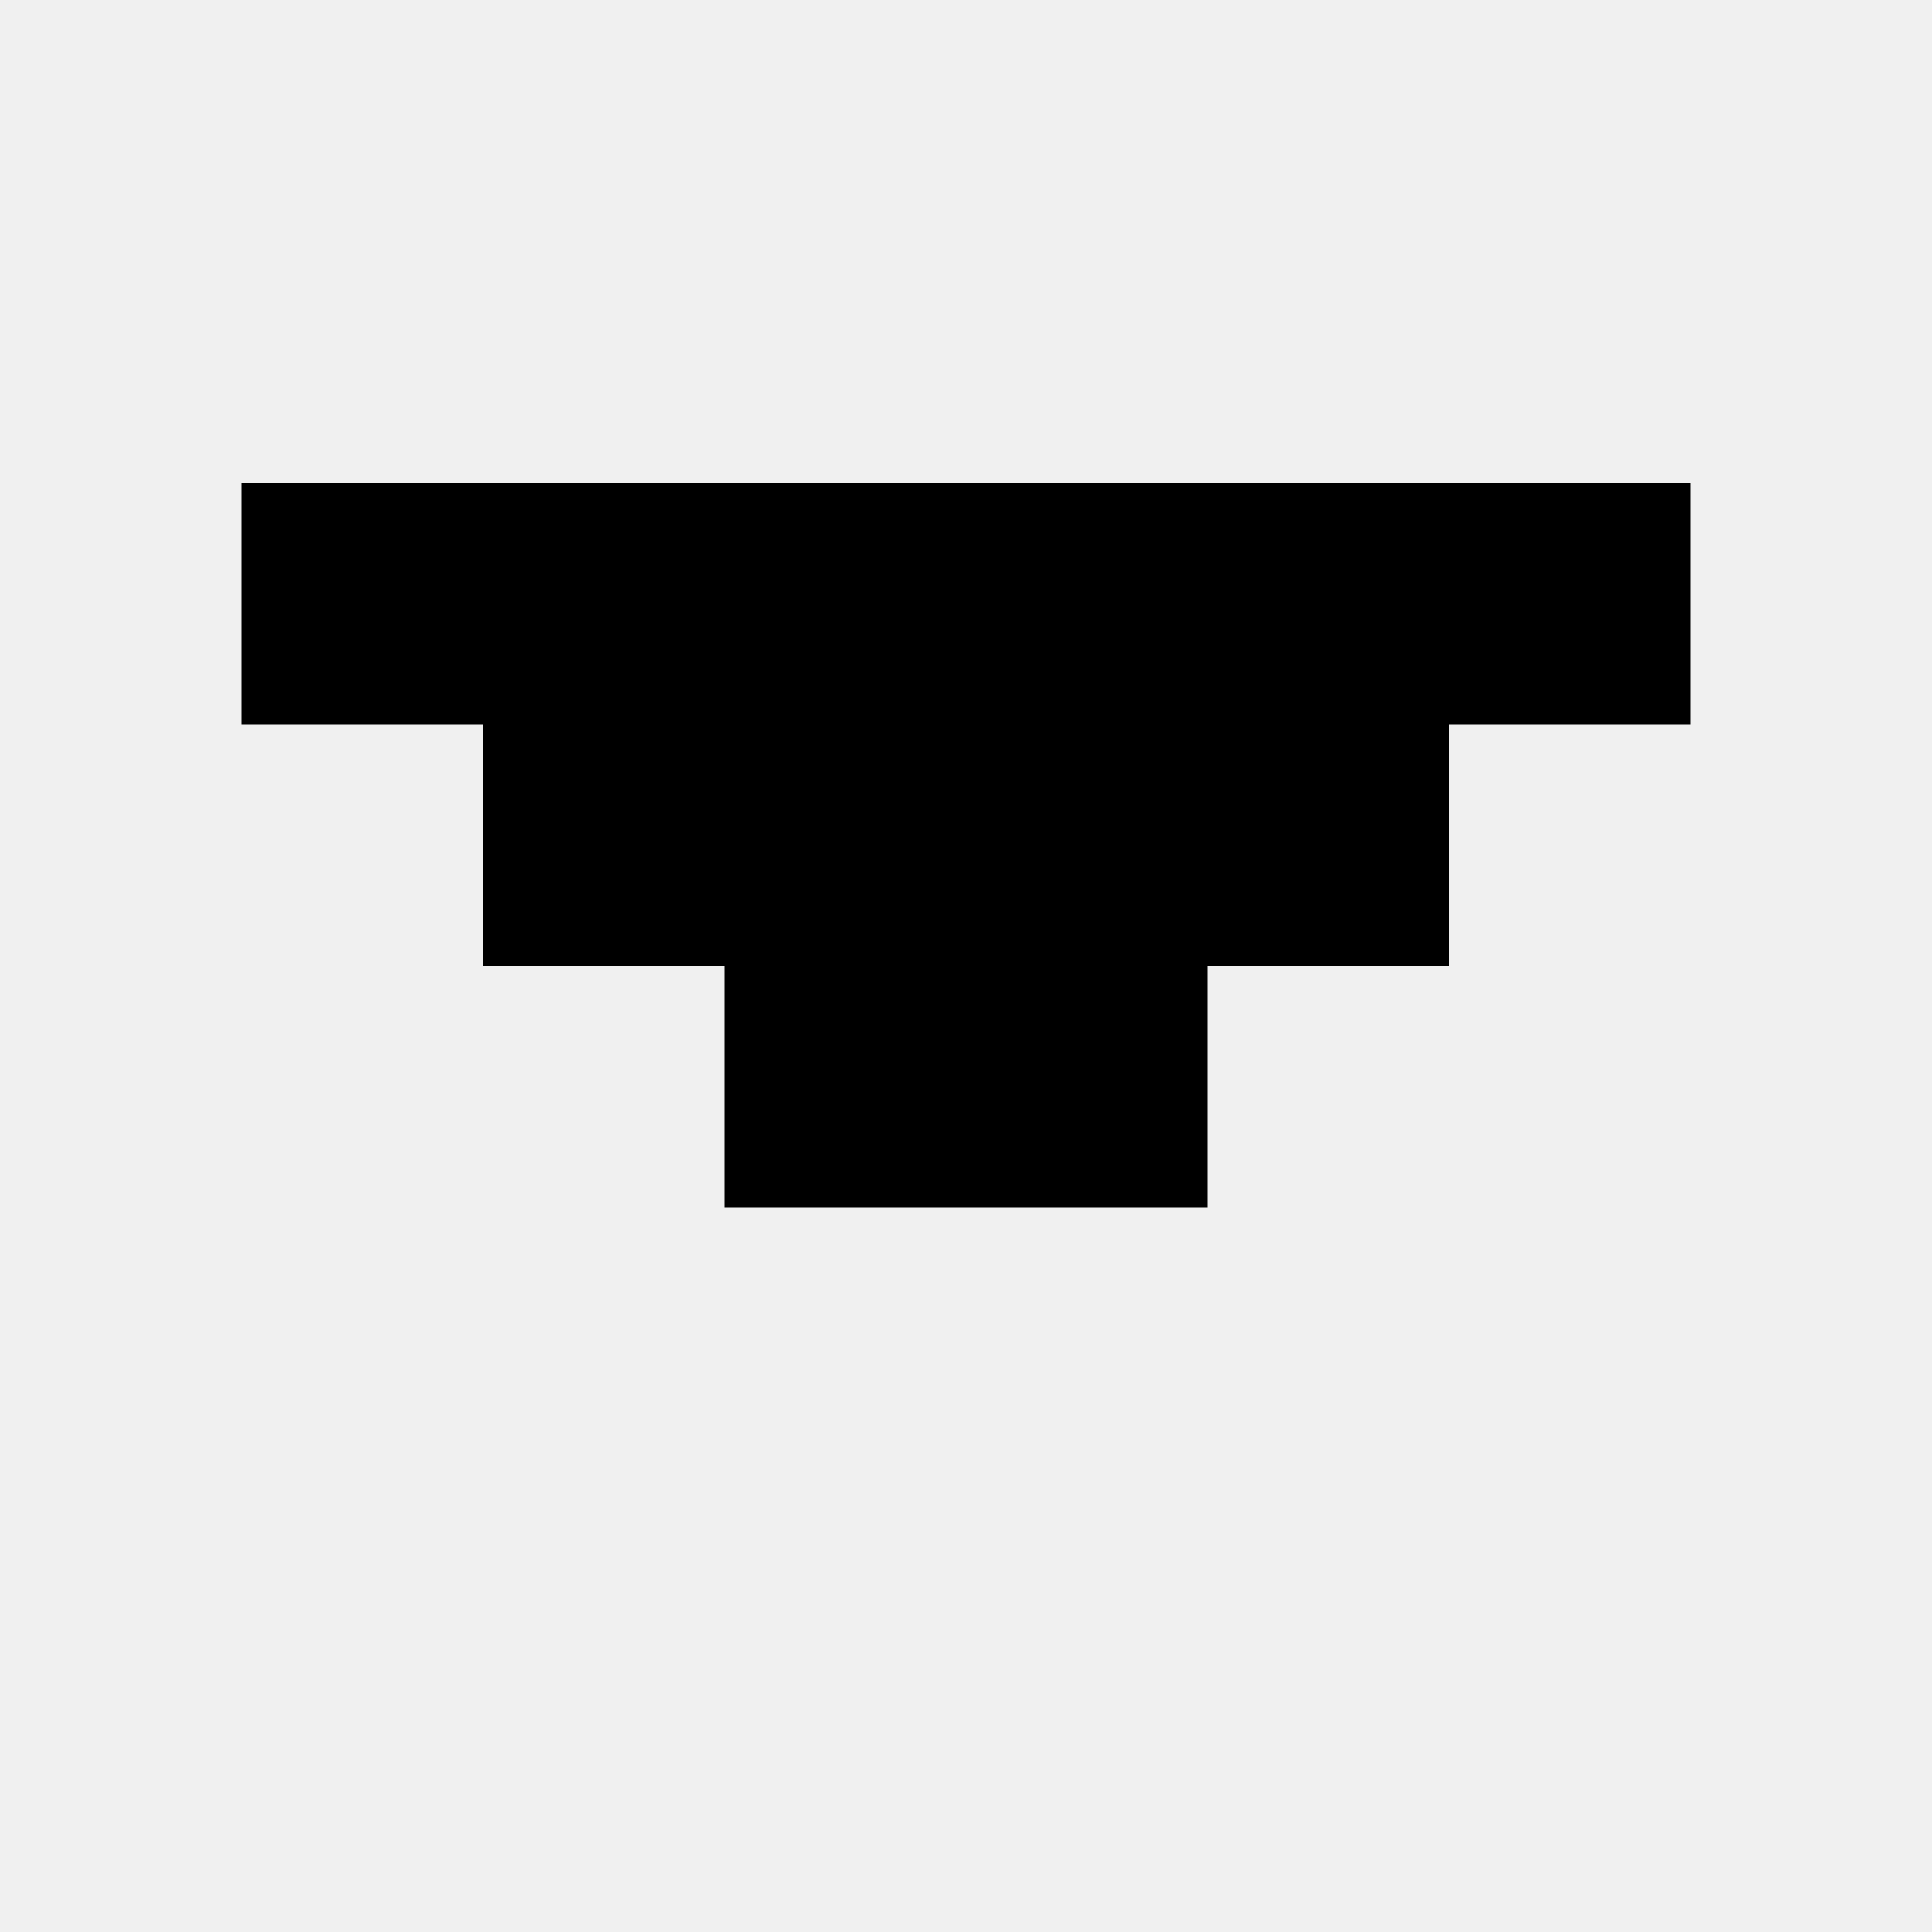
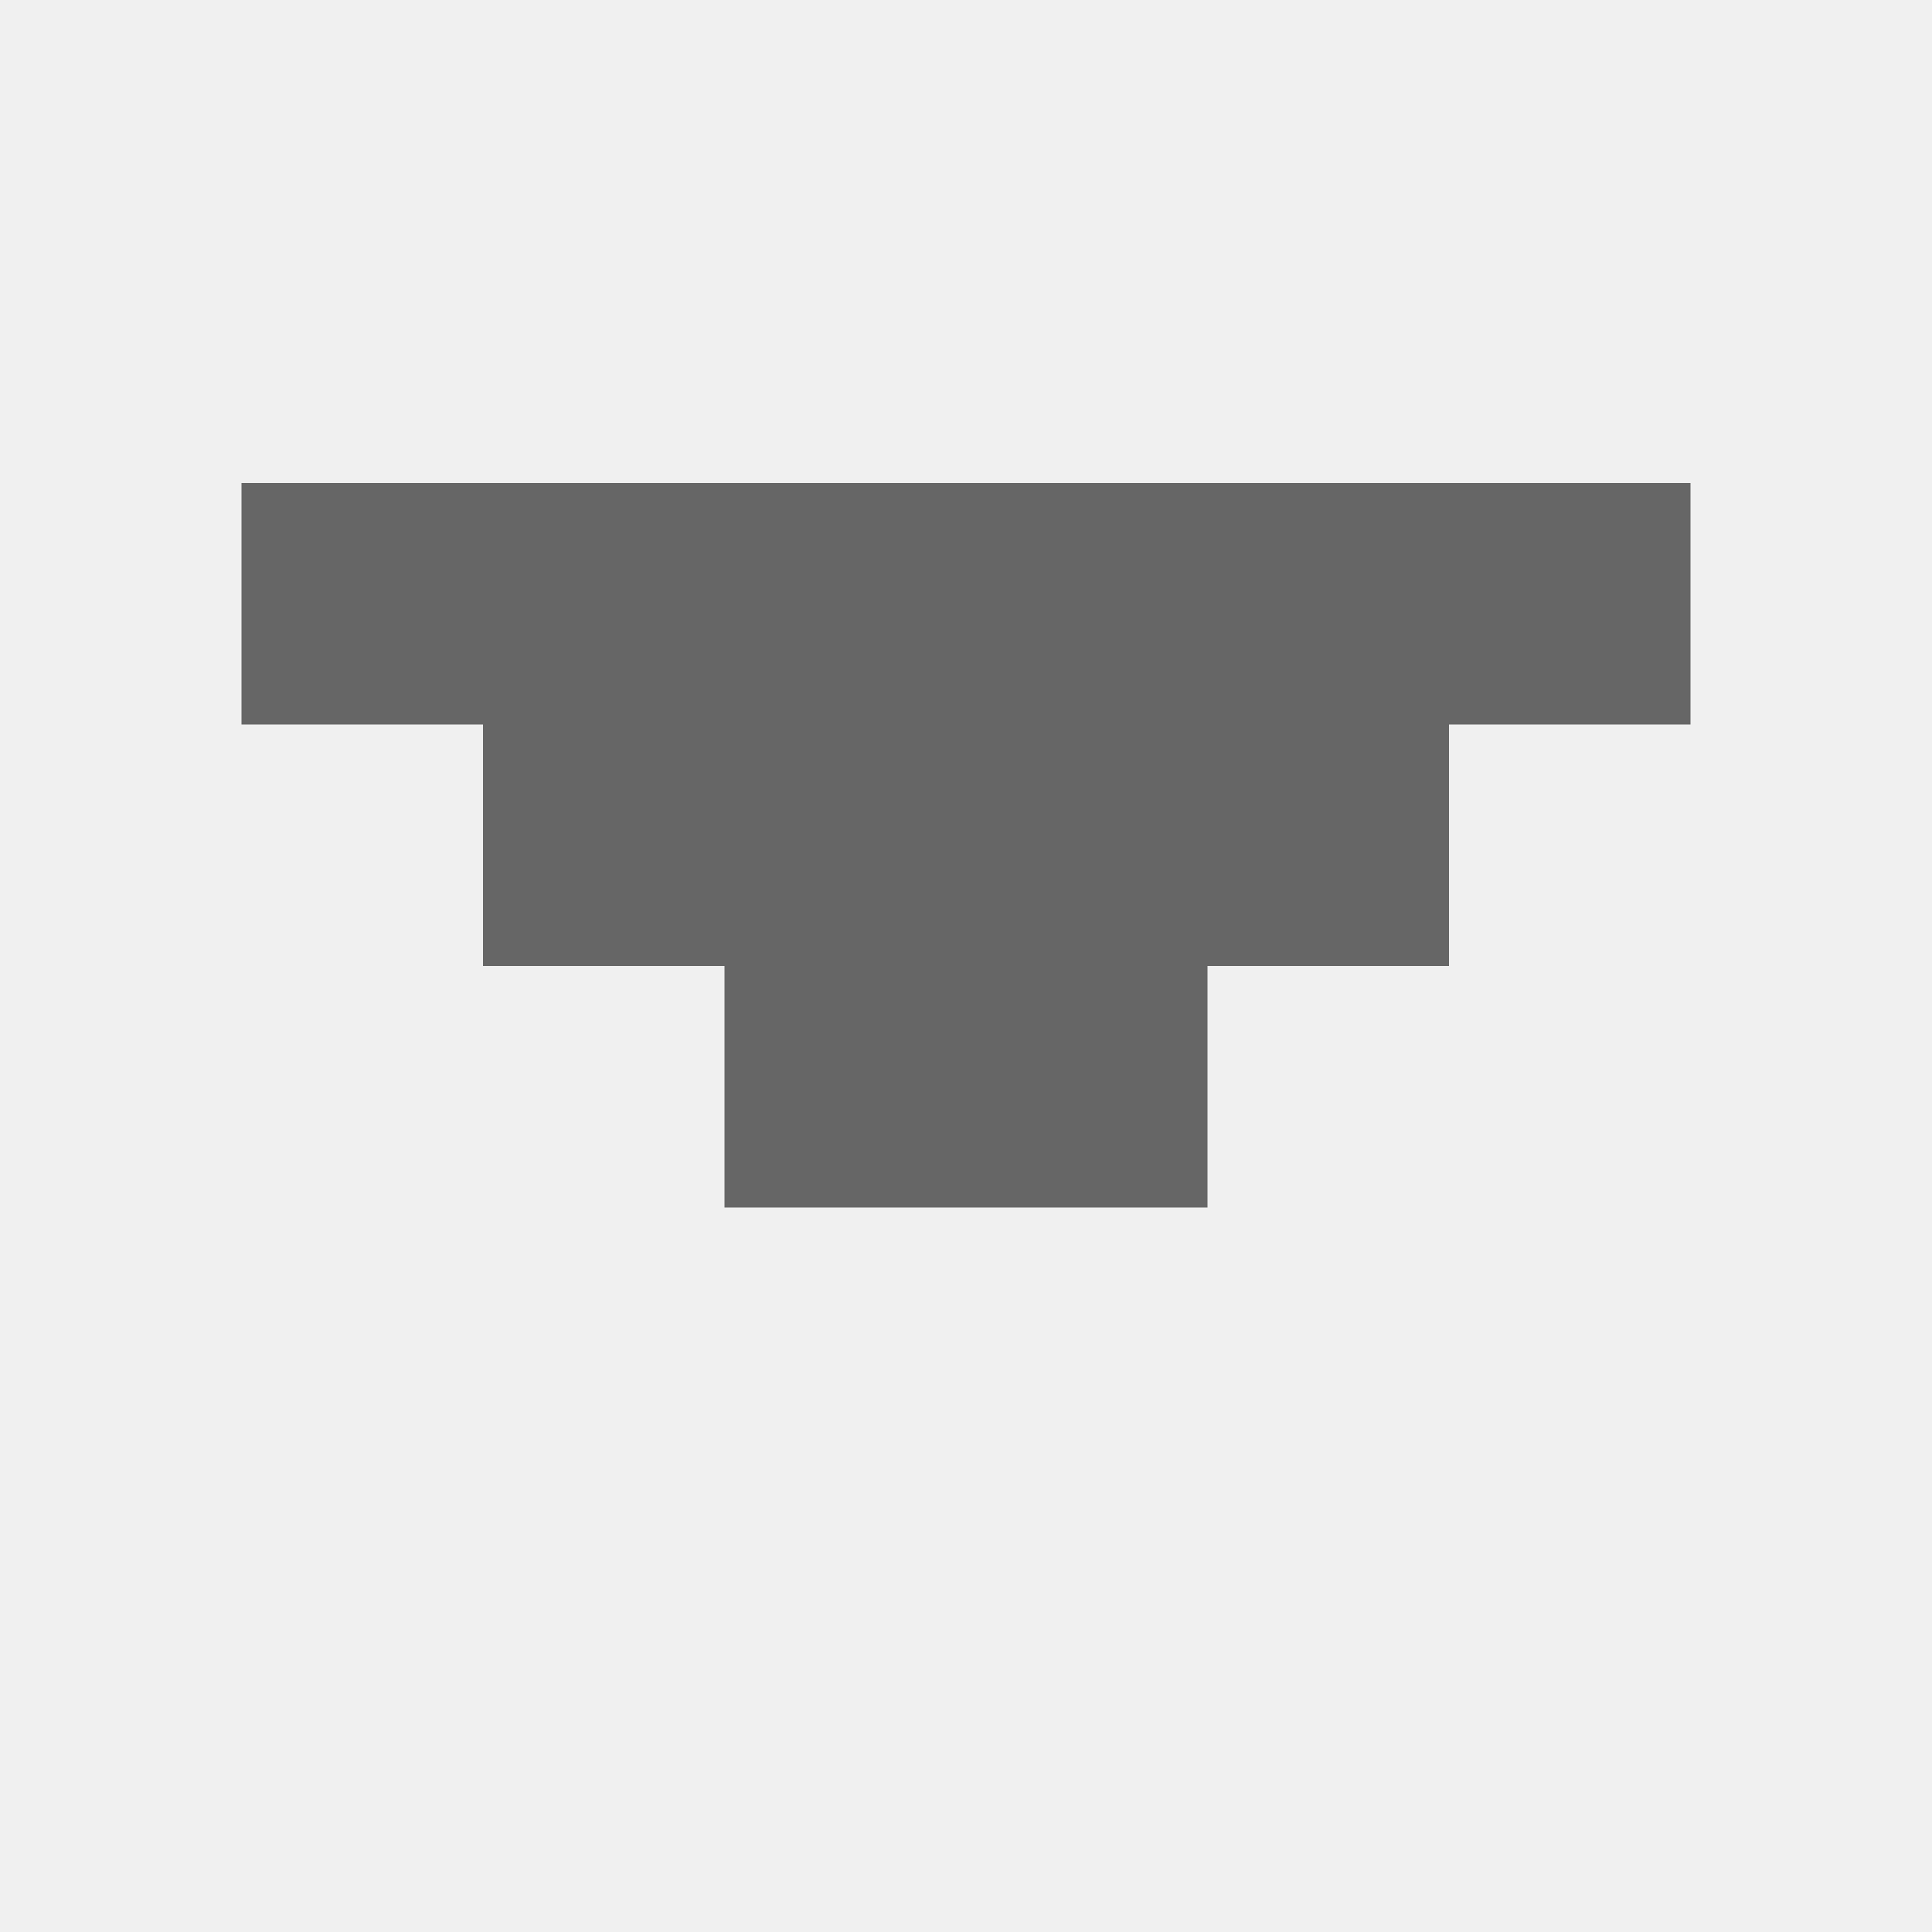
<svg xmlns="http://www.w3.org/2000/svg" viewBox="0 0 8 8">
  <defs>
    <style>
      .cls-1 {
        fill: #fff;
        stroke: #707070;
        opacity: 0;
      }

      .cls-2 {
        stroke: none;
      }

      .cls-3 {
        fill: none;
      }
    </style>
  </defs>
-   <g id="arrow-down-small" transform="translate(-366 -865)">
+   <g fill="#666" id="arrow-down-small" transform="translate(-366 -865)">
    <g id="矩形_4800" data-name="矩形 4800" class="cls-1" transform="translate(366 865)">
      <rect class="cls-2" width="8" height="8" />
      <rect class="cls-3" x="0.5" y="0.5" width="7" height="7" />
    </g>
    <path id="联合_63" data-name="联合 63" d="M-5407,2978v-1h2v1Zm-1-1v-1h4v1Zm-1-1v-1h6v1Z" transform="translate(5776 -2108)" />
  </g>
</svg>
